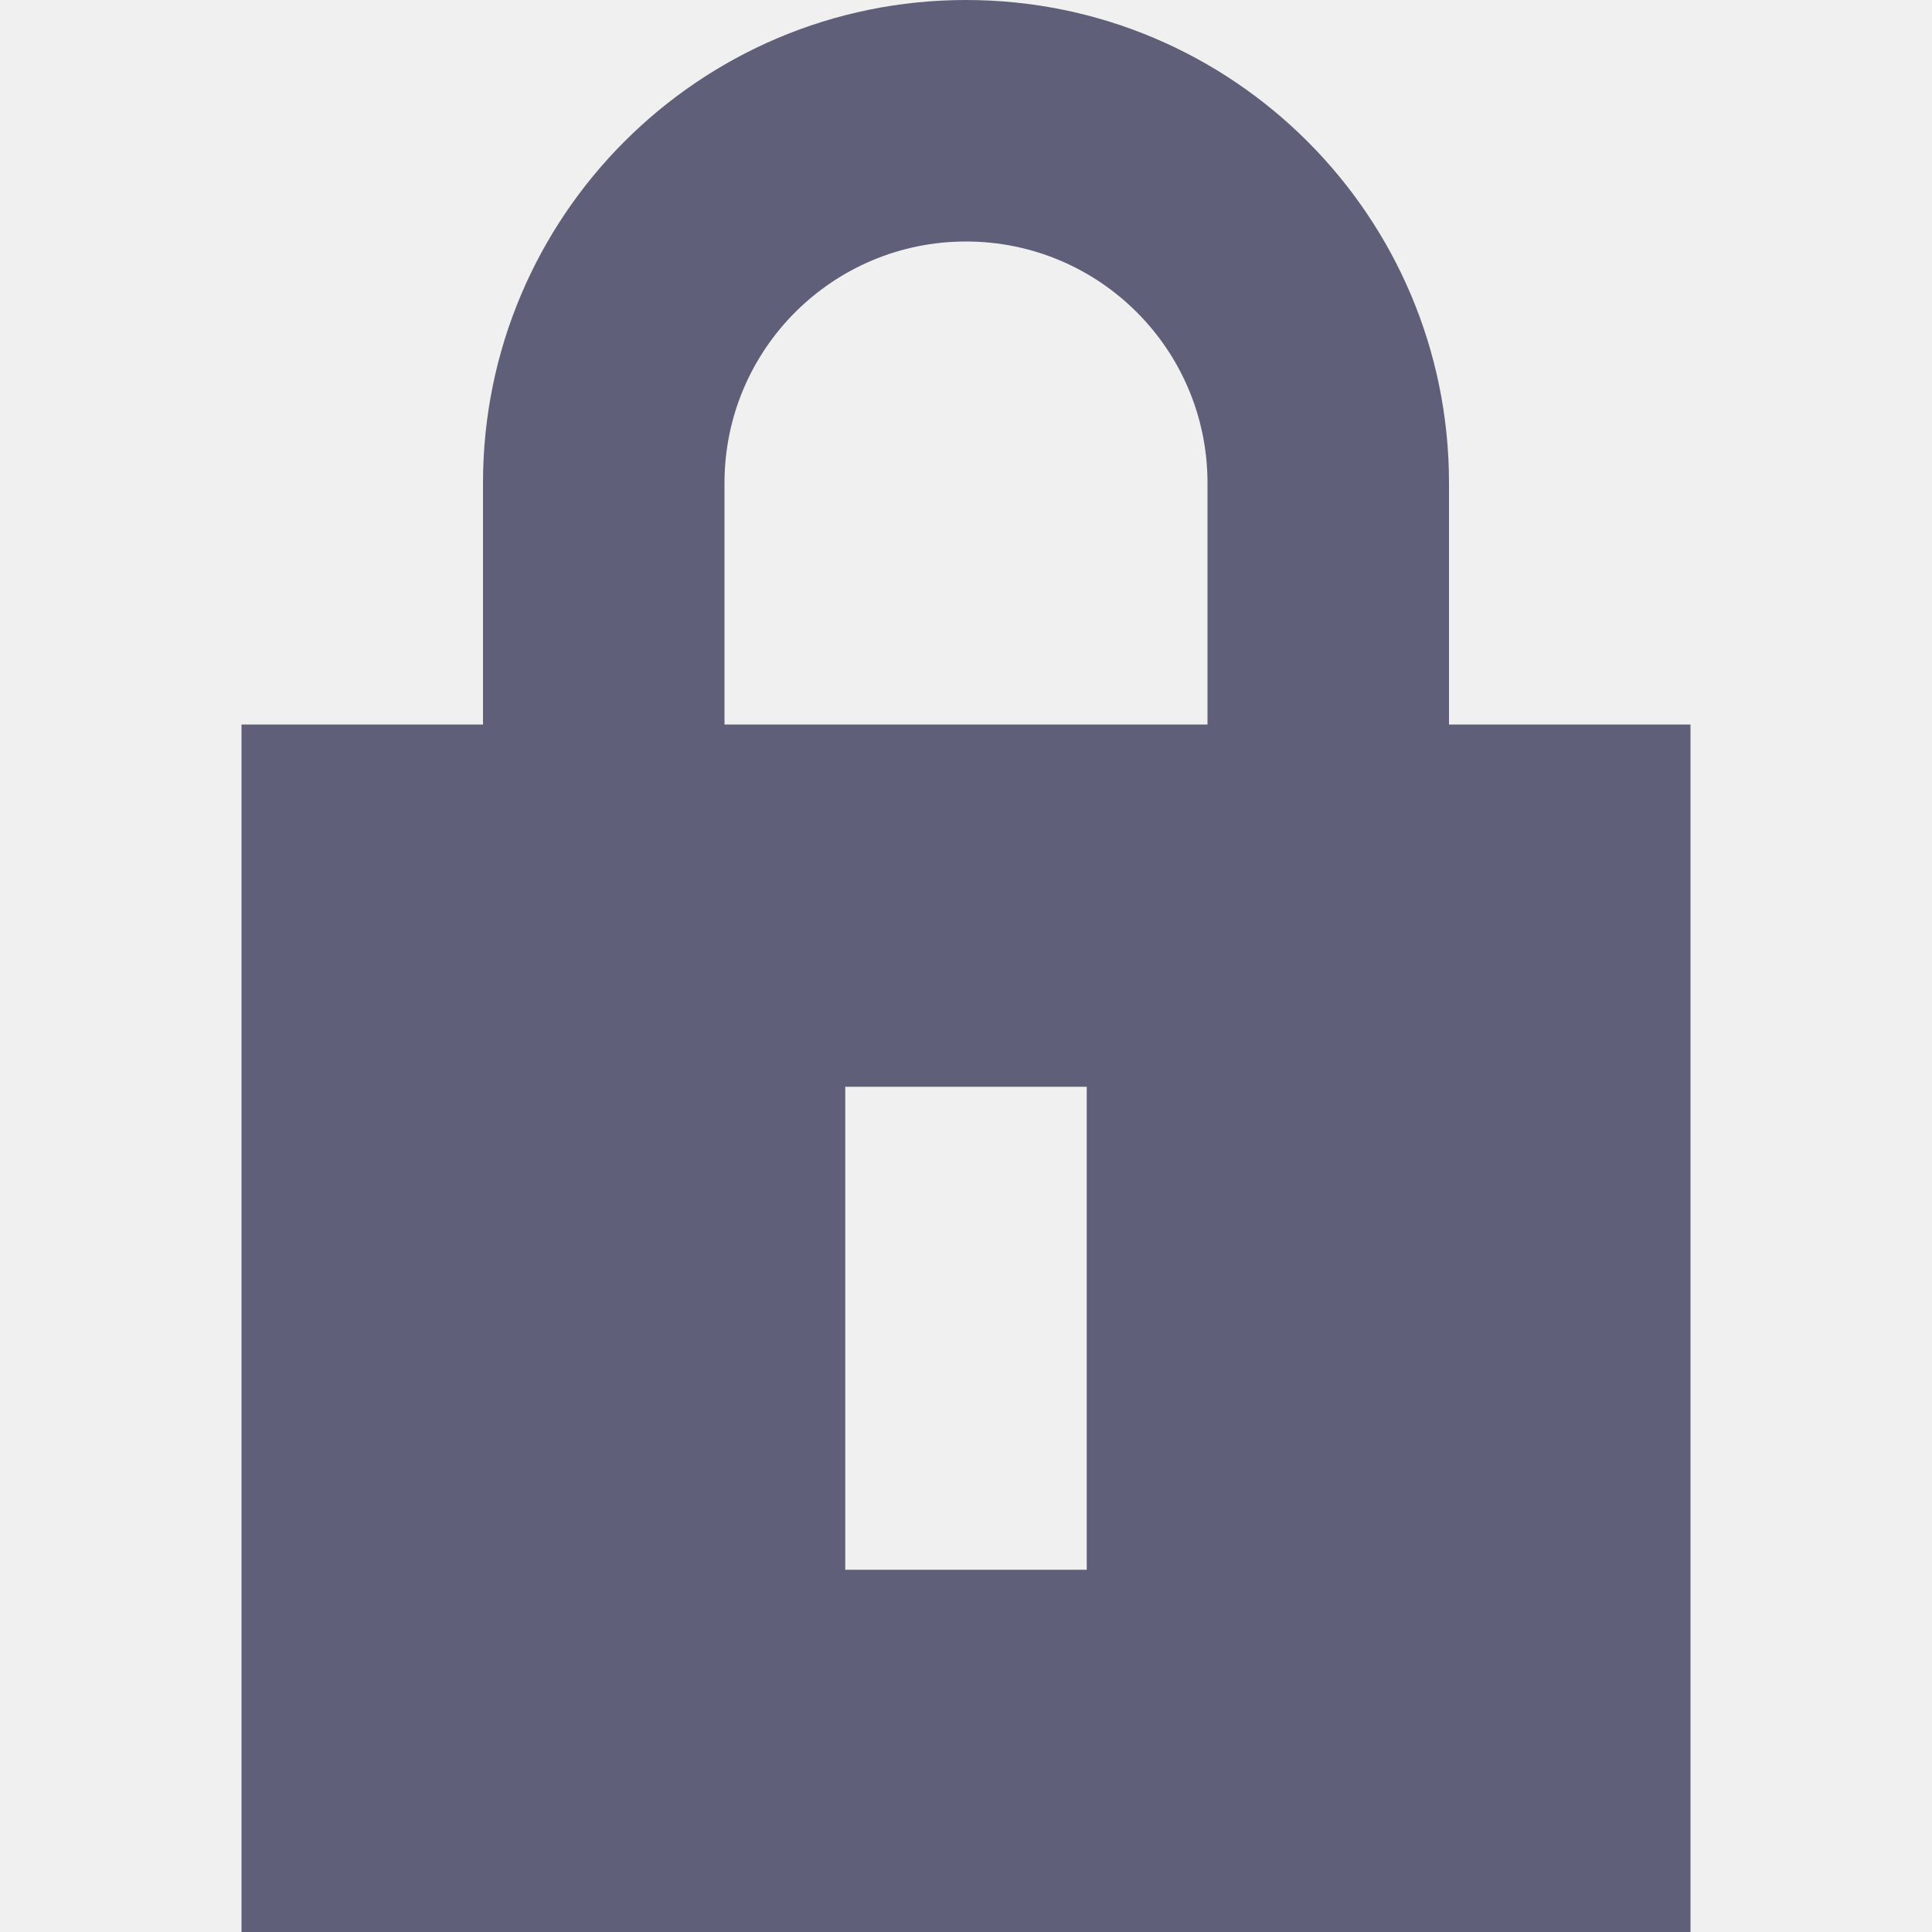
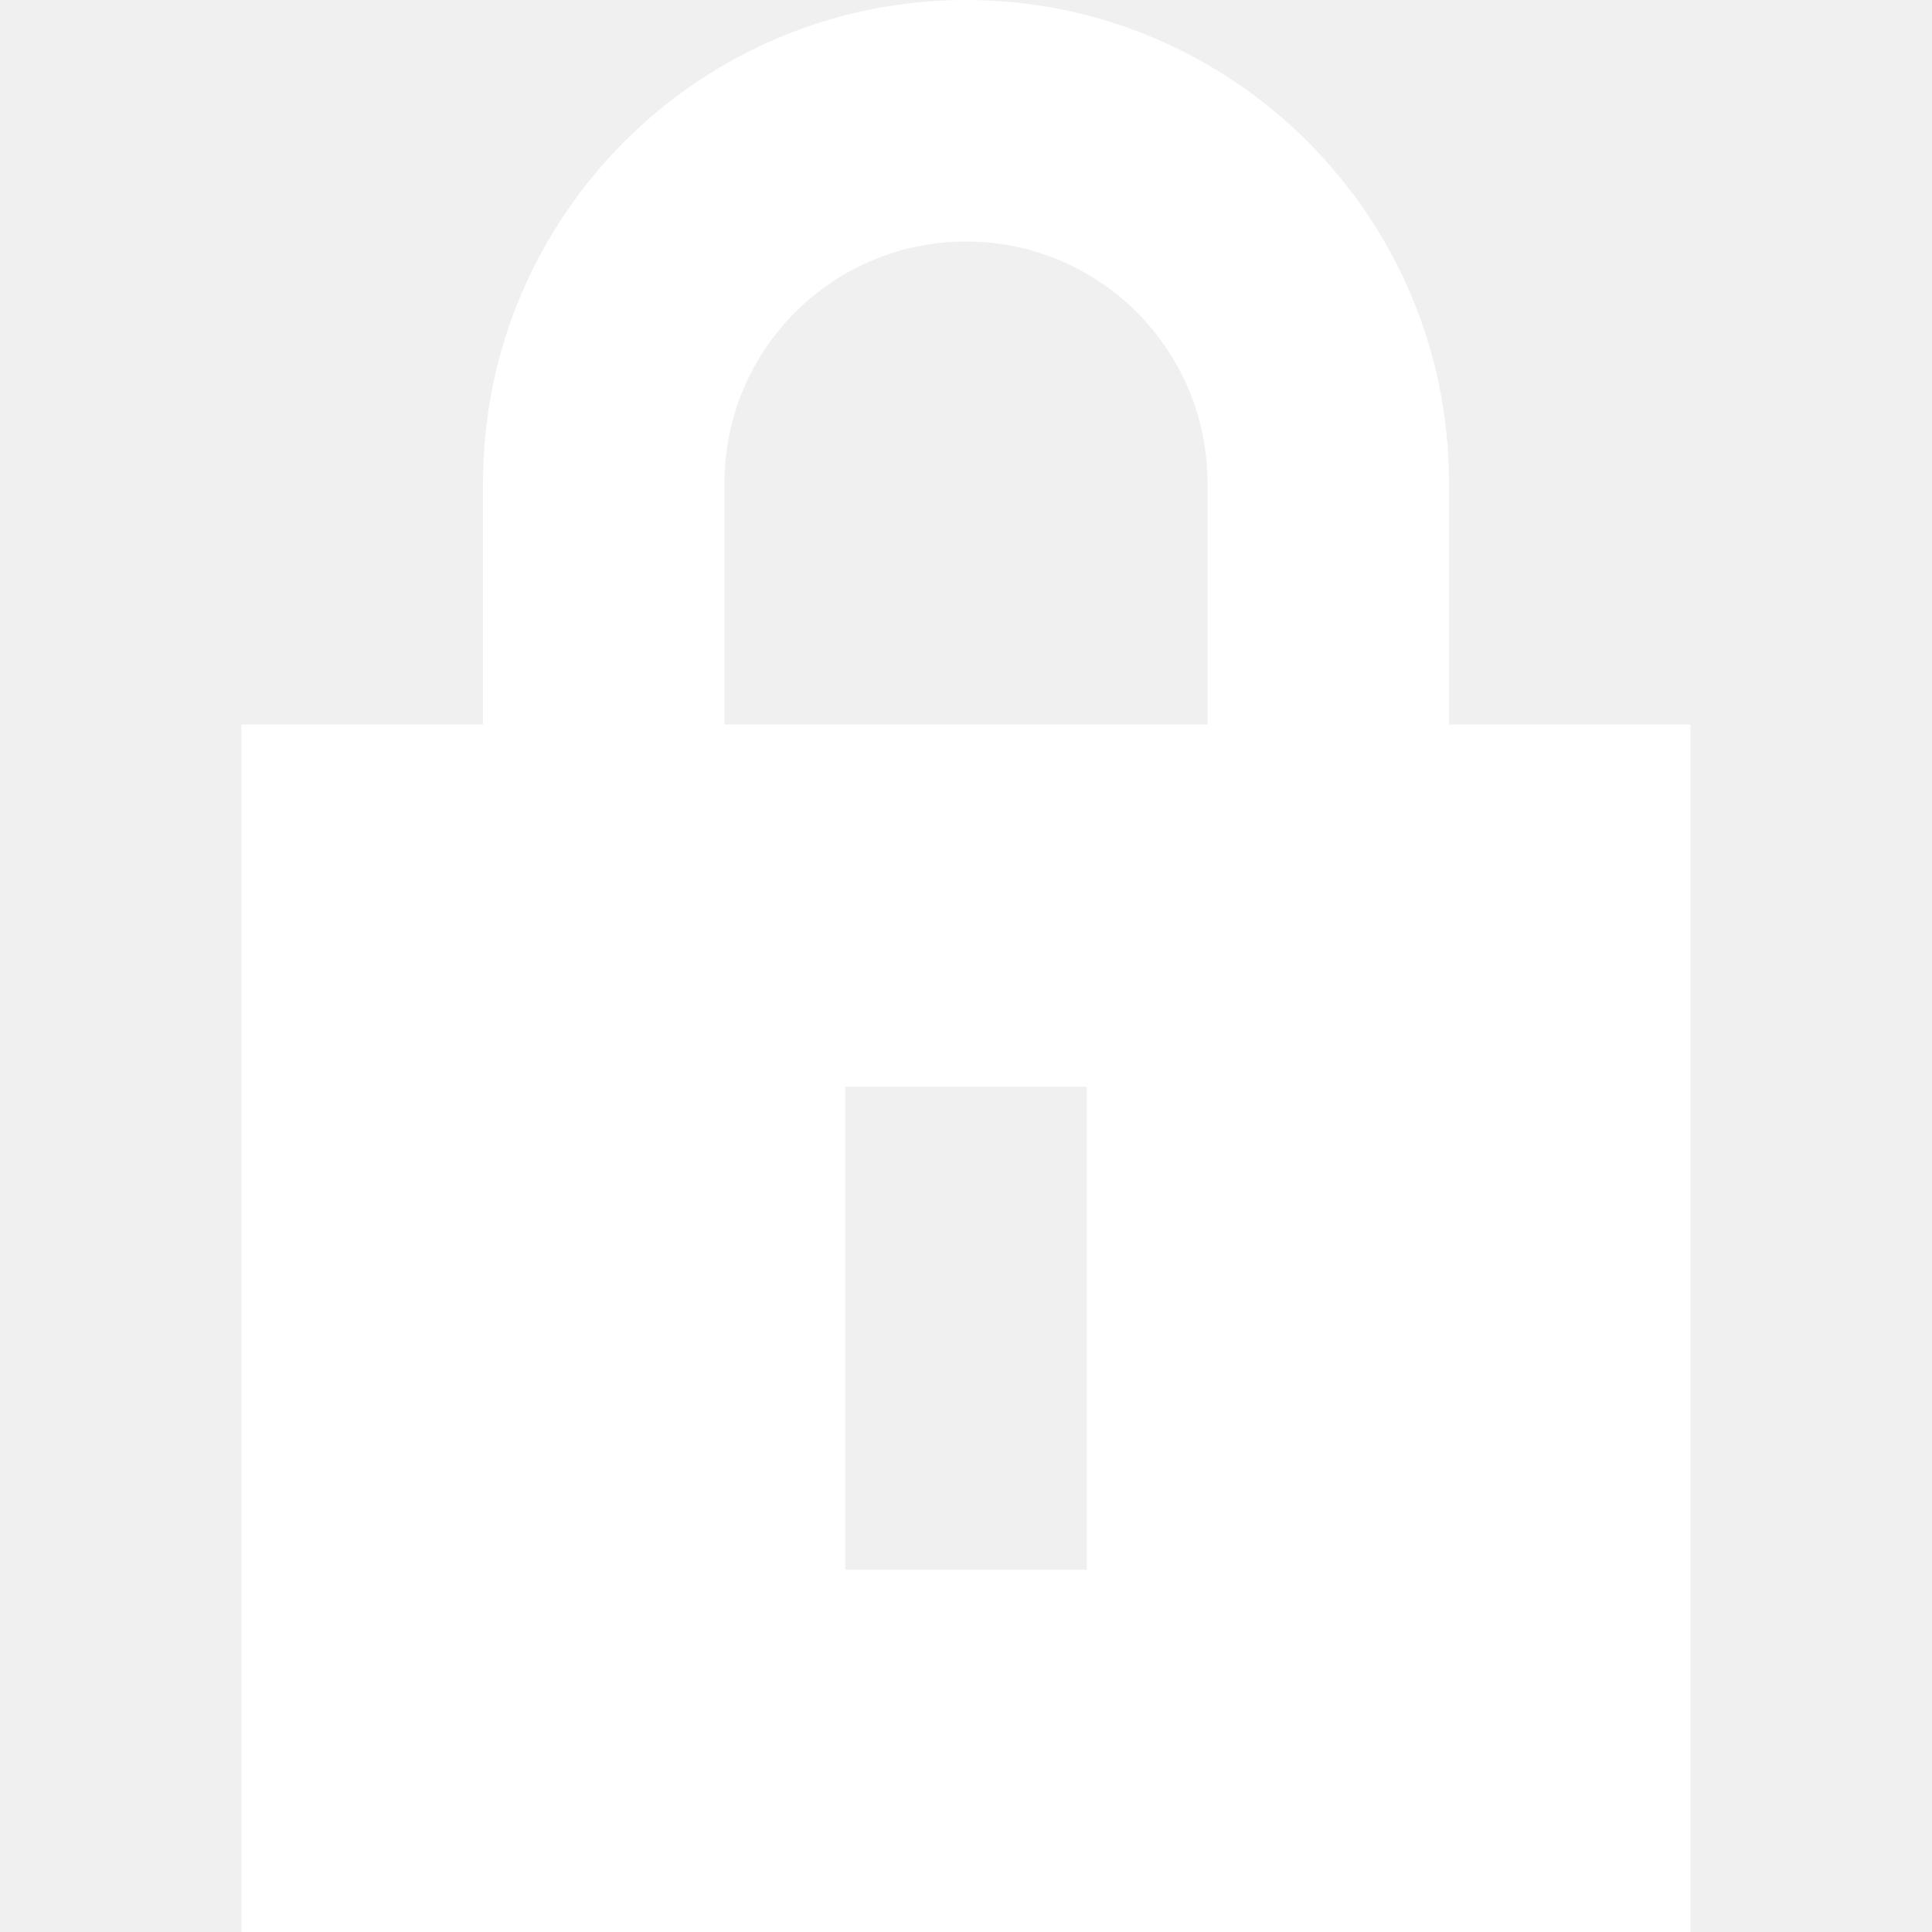
<svg xmlns="http://www.w3.org/2000/svg" width="800px" height="800px" viewBox="0 0 16 16" fill="none">
  <g id="SVGRepo_bgCarrier" stroke-width="0" />
  <g id="SVGRepo_tracerCarrier" stroke-linecap="round" stroke-linejoin="round" />
  <g id="SVGRepo_iconCarrier">
-     <path fill-rule="evenodd" clip-rule="evenodd" d="M4 6V4C4 1.791 5.791 0 8 0C10.209 0 12 1.791 12 4V6H14V16H2V6H4ZM6 4C6 2.895 6.895 2 8 2C9.105 2 10 2.895 10 4V6H6V4ZM7 13V9H9V13H7Z" fill="#5f5f79" />
+     <path fill-rule="evenodd" clip-rule="evenodd" d="M4 6V4C4 1.791 5.791 0 8 0C10.209 0 12 1.791 12 4V6H14V16H2V6H4ZM6 4C6 2.895 6.895 2 8 2C9.105 2 10 2.895 10 4V6H6V4ZM7 13V9H9V13H7Z" fill="#ffffff" />
  </g>
</svg>
